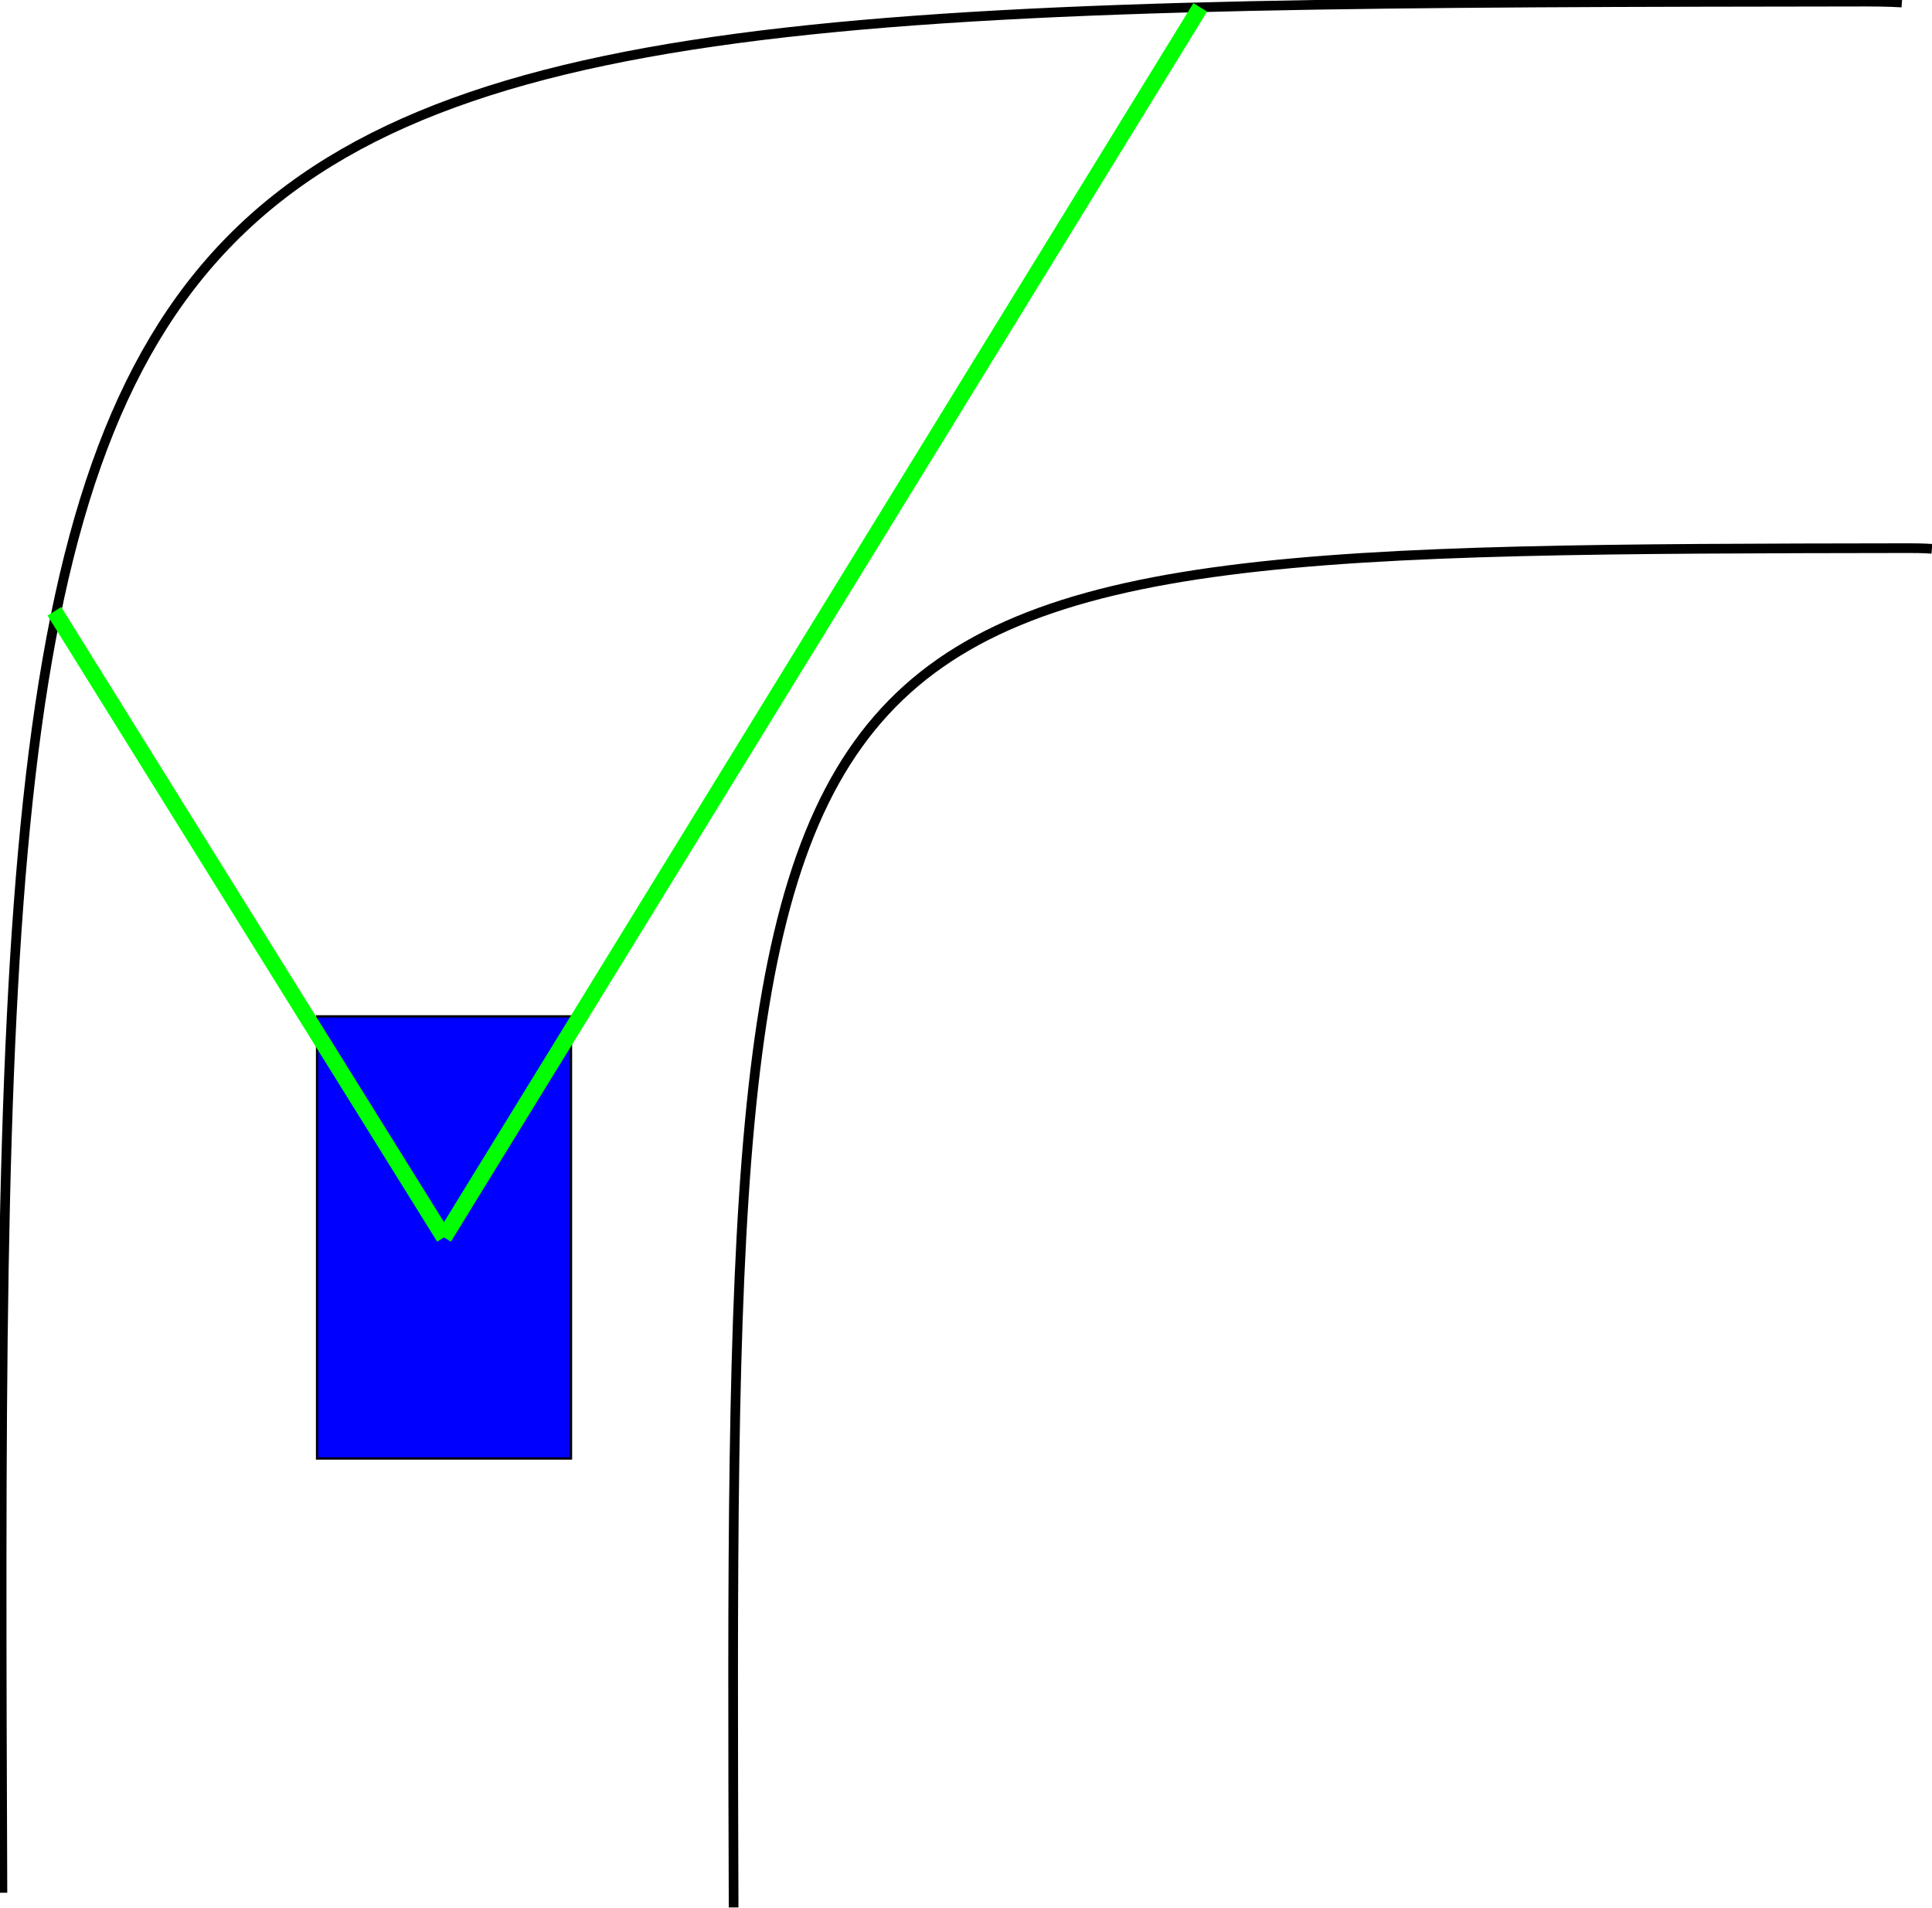
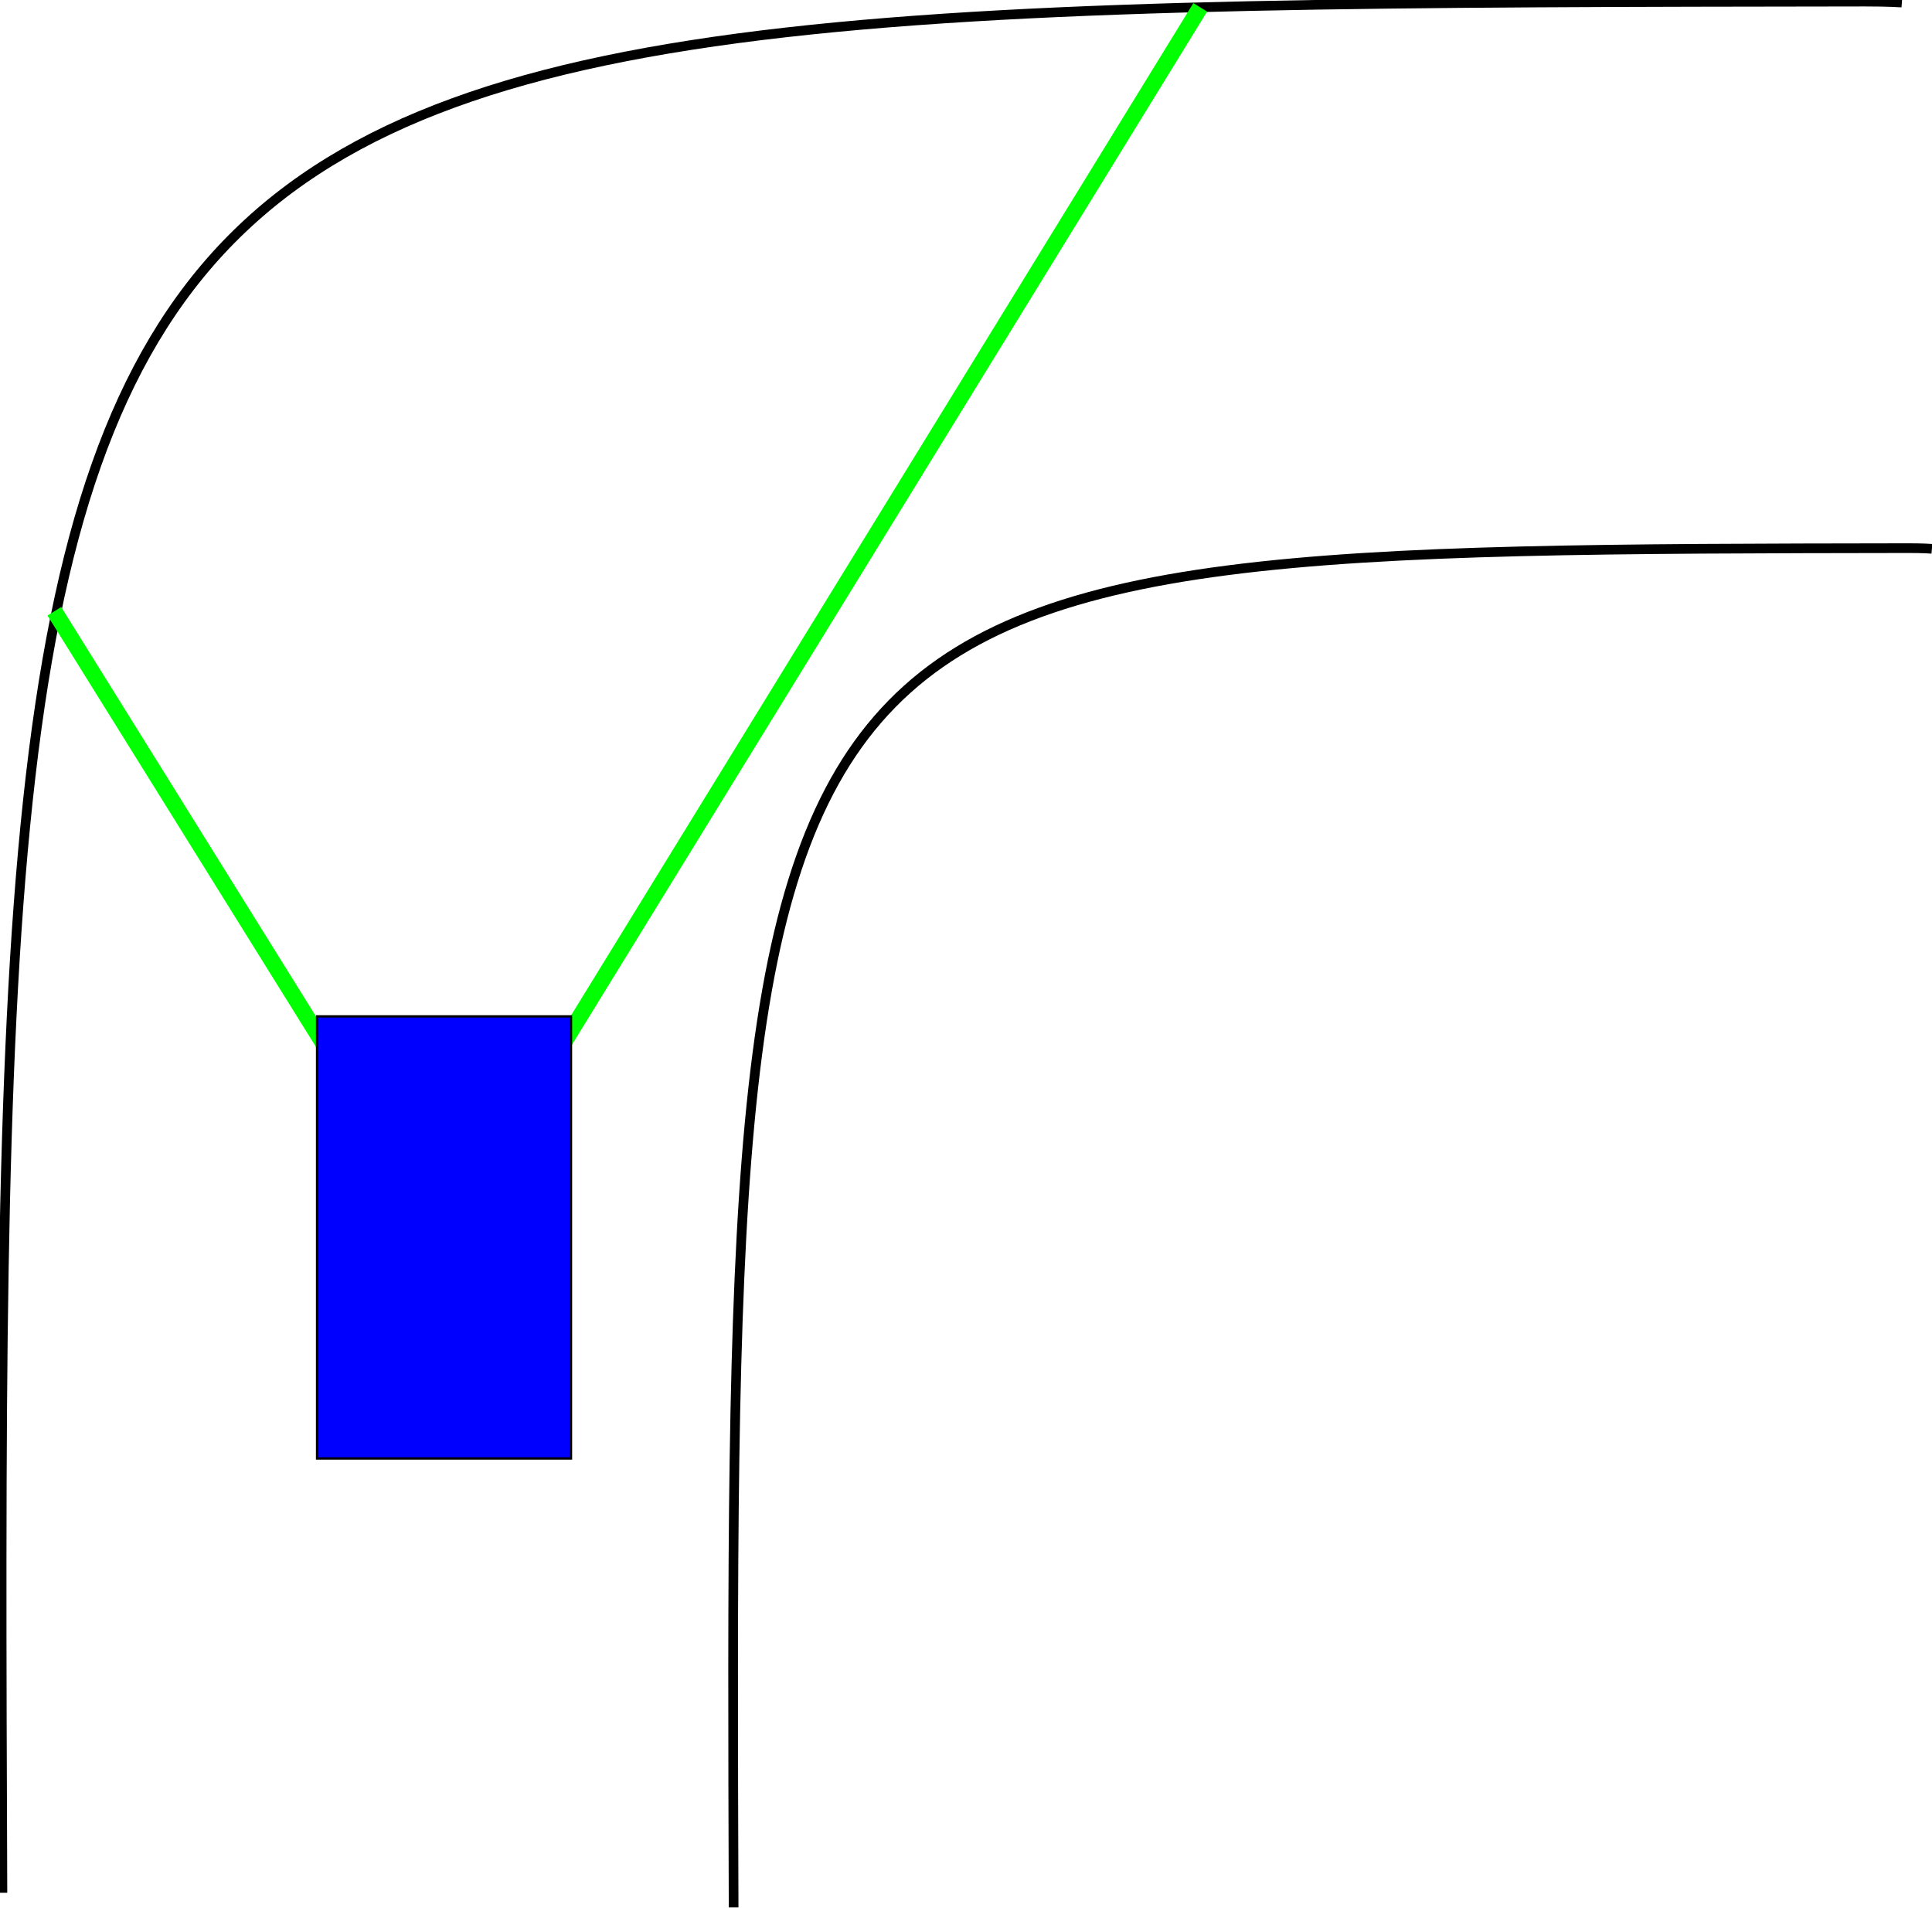
<svg xmlns="http://www.w3.org/2000/svg" width="168.954mm" height="166.811mm" viewBox="0 0 598.656 591.061" id="svg2" version="1.1">
  <defs id="defs4" />
  <g id="layer1" transform="translate(-92.10911,-138.7161)">
-     <rect style="fill:#0000ff;fill-rule:evenodd;stroke:#000000;stroke-width:0.718px;stroke-linecap:butt;stroke-linejoin:miter;stroke-opacity:1" id="rect3336" width="78.677" height="136.994" x="190.359" y="453.66" />
    <path style="fill:none;fill-rule:evenodd;stroke:#000000;stroke-width:3;stroke-linecap:butt;stroke-linejoin:miter;stroke-opacity:1;stroke-miterlimit:4;stroke-dasharray:none" d="M 92.857,725.219 C 90.594,139.682 91.706,139.985 670.014,139.216 c 7.388,-0.01 11.415,0.289 11.415,0.289" id="path3357" />
    <path style="fill:none;fill-rule:evenodd;stroke:#000000;stroke-width:3;stroke-linecap:butt;stroke-linejoin:miter;stroke-miterlimit:4;stroke-dasharray:none;stroke-opacity:1" d="m 319.432,729.776 c -1.428,-420.871 -0.726,-420.653 364.103,-421.206 4.661,-0.007 7.201,0.208 7.201,0.208" id="path3357-4" />
-     <path style="fill:none;fill-rule:evenodd;stroke:#00ff00;stroke-width:5;stroke-linecap:butt;stroke-linejoin:miter;stroke-miterlimit:4;stroke-dasharray:none;stroke-opacity:1" d="M 229.698,522.157 464.018,140.991" id="path4174" />
-     <path style="fill:none;fill-rule:evenodd;stroke:#00ff00;stroke-width:5;stroke-linecap:butt;stroke-linejoin:miter;stroke-miterlimit:4;stroke-dasharray:none;stroke-opacity:1" d="M 229.698,522.157 108.954,328.136" id="path4176" />
+     <g id="g4139">
+       <path id="path4174" d="M 229.698,522.157 464.018,140.991" style="fill:none;fill-rule:evenodd;stroke:#00ff00;stroke-width:5;stroke-linecap:butt;stroke-linejoin:miter;stroke-miterlimit:4;stroke-dasharray:none;stroke-opacity:1" />
+       <path id="path4176" d="M 229.698,522.157 108.954,328.136" style="fill:none;fill-rule:evenodd;stroke:#00ff00;stroke-width:5;stroke-linecap:butt;stroke-linejoin:miter;stroke-miterlimit:4;stroke-dasharray:none;stroke-opacity:1" />
+       <rect y="453.66" x="190.359" height="136.994" width="78.677" id="rect3336" style="fill:#0000ff;fill-rule:evenodd;stroke:#000000;stroke-width:0.718px;stroke-linecap:butt;stroke-linejoin:miter;stroke-opacity:1" transform="translate(-1.973855e-8,-3.463753e-6)" />
+     </g>
  </g>
</svg>
